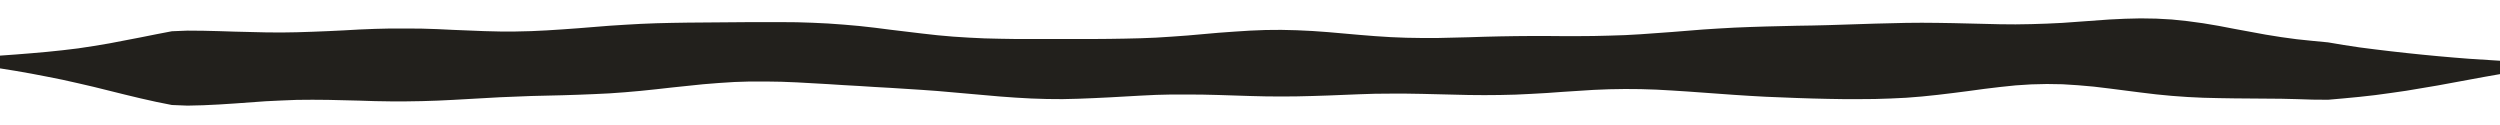
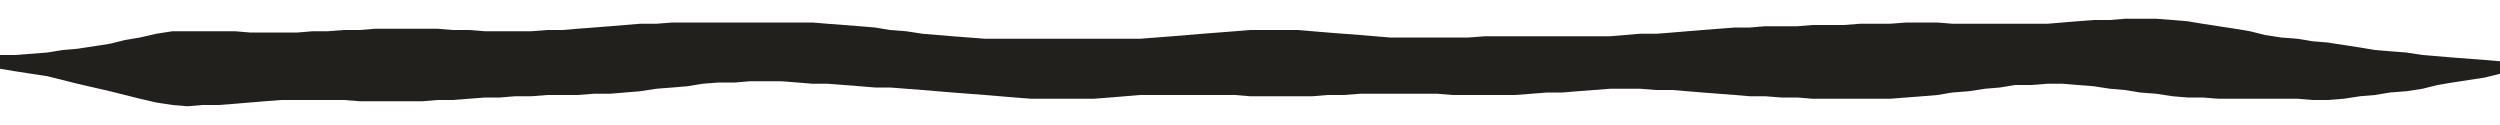
<svg xmlns="http://www.w3.org/2000/svg" width="200" height="10" viewBox="0 0 200 10" preserveAspectRatio="none">
-   <path fill="#22201C" d="M0.00 4.45 L1.25 4.36 L2.50 4.26 L3.75 4.15 L5.00 4.02 L6.25 3.87 L7.50 3.68 L8.75 3.47 L10.00 3.23 L11.25 2.99 L12.50 2.74 L13.75 2.50 L15.00 2.45 L16.25 2.46 L17.50 2.49 L18.75 2.53 L20.00 2.56 L21.25 2.59 L22.50 2.60 L23.75 2.58 L25.00 2.54 L26.25 2.49 L27.50 2.43 L28.75 2.36 L30.00 2.31 L31.25 2.28 L32.50 2.28 L33.75 2.29 L35.00 2.33 L36.25 2.39 L37.50 2.44 L38.75 2.49 L40.00 2.52 L41.25 2.52 L42.50 2.49 L43.75 2.43 L45.00 2.35 L46.25 2.26 L47.50 2.16 L48.75 2.06 L50.00 1.98 L51.25 1.91 L52.50 1.86 L53.75 1.83 L55.00 1.81 L56.25 1.80 L57.50 1.79 L58.75 1.78 L60.00 1.77 L61.25 1.77 L62.50 1.77 L63.75 1.78 L65.00 1.82 L66.25 1.88 L67.50 1.97 L68.75 2.08 L70.00 2.22 L71.25 2.38 L72.50 2.53 L73.75 2.68 L75.00 2.82 L76.25 2.93 L77.50 3.01 L78.75 3.07 L80.00 3.10 L81.25 3.12 L82.50 3.12 L83.75 3.12 L85.00 3.12 L86.25 3.12 L87.50 3.12 L88.75 3.11 L90.00 3.09 L91.25 3.06 L92.50 3.01 L93.75 2.93 L95.00 2.84 L96.25 2.73 L97.50 2.62 L98.75 2.53 L100.00 2.45 L101.25 2.40 L102.50 2.39 L103.75 2.42 L105.00 2.48 L106.25 2.57 L107.50 2.68 L108.75 2.79 L110.00 2.89 L111.25 2.97 L112.50 3.02 L113.75 3.04 L115.00 3.04 L116.25 3.01 L117.50 2.98 L118.75 2.94 L120.00 2.91 L121.25 2.89 L122.50 2.88 L123.75 2.88 L125.00 2.89 L126.25 2.89 L127.50 2.88 L128.75 2.85 L130.00 2.81 L131.25 2.74 L132.50 2.65 L133.75 2.56 L135.00 2.46 L136.25 2.36 L137.50 2.28 L138.75 2.21 L140.00 2.16 L141.25 2.12 L142.50 2.09 L143.75 2.06 L145.00 2.04 L146.25 2.01 L147.50 1.97 L148.75 1.93 L150.00 1.89 L151.25 1.86 L152.50 1.83 L153.75 1.82 L155.00 1.83 L156.25 1.85 L157.50 1.88 L158.75 1.91 L160.00 1.94 L161.25 1.95 L162.50 1.93 L163.75 1.89 L165.00 1.83 L166.25 1.74 L167.50 1.65 L168.75 1.56 L170.00 1.50 L171.25 1.47 L172.50 1.49 L173.75 1.56 L175.00 1.69 L176.25 1.86 L177.50 2.07 L178.75 2.31 L180.00 2.54 L181.25 2.77 L182.50 2.97 L183.75 3.14 L185.00 3.27 L186.25 3.39 L187.50 3.60 L188.75 3.79 L190.00 3.95 L191.25 4.10 L192.50 4.24 L193.75 4.37 L195.00 4.49 L196.25 4.60 L197.50 4.70 L198.75 4.78 L200.00 4.86 L200.00 5.93 L198.75 6.15 L197.50 6.38 L196.25 6.61 L195.00 6.84 L193.75 7.05 L192.50 7.26 L191.25 7.44 L190.00 7.61 L188.75 7.75 L187.50 7.87 L186.25 7.98 L185.00 7.97 L183.75 7.93 L182.50 7.90 L181.25 7.89 L180.00 7.88 L178.75 7.87 L177.50 7.85 L176.25 7.82 L175.00 7.76 L173.75 7.67 L172.50 7.55 L171.25 7.40 L170.00 7.24 L168.75 7.08 L167.50 6.93 L166.25 6.82 L165.00 6.74 L163.75 6.72 L162.50 6.75 L161.25 6.83 L160.00 6.96 L158.75 7.11 L157.50 7.28 L156.25 7.44 L155.00 7.59 L153.75 7.72 L152.50 7.82 L151.25 7.88 L150.00 7.92 L148.75 7.93 L147.50 7.93 L146.25 7.91 L145.00 7.88 L143.75 7.84 L142.50 7.79 L141.25 7.74 L140.00 7.67 L138.75 7.59 L137.50 7.50 L136.25 7.41 L135.00 7.32 L133.75 7.24 L132.50 7.17 L131.25 7.13 L130.00 7.12 L128.75 7.14 L127.50 7.19 L126.25 7.27 L125.00 7.35 L123.75 7.44 L122.50 7.51 L121.25 7.57 L120.00 7.60 L118.75 7.61 L117.50 7.60 L116.25 7.57 L115.00 7.54 L113.75 7.51 L112.50 7.49 L111.25 7.49 L110.00 7.50 L108.75 7.54 L107.50 7.59 L106.25 7.64 L105.00 7.68 L103.75 7.71 L102.50 7.72 L101.25 7.71 L100.00 7.68 L98.75 7.64 L97.50 7.60 L96.25 7.57 L95.00 7.56 L93.75 7.56 L92.50 7.59 L91.25 7.65 L90.00 7.72 L88.75 7.79 L87.50 7.85 L86.25 7.90 L85.00 7.93 L83.75 7.92 L82.50 7.88 L81.25 7.81 L80.00 7.72 L78.75 7.61 L77.50 7.50 L76.25 7.39 L75.00 7.28 L73.75 7.19 L72.50 7.11 L71.25 7.03 L70.00 6.96 L68.75 6.88 L67.50 6.81 L66.25 6.73 L65.00 6.66 L63.75 6.59 L62.50 6.54 L61.25 6.52 L60.00 6.52 L58.75 6.56 L57.50 6.64 L56.25 6.74 L55.00 6.87 L53.75 7.00 L52.50 7.14 L51.25 7.27 L50.00 7.38 L48.75 7.47 L47.50 7.53 L46.25 7.58 L45.00 7.62 L43.75 7.65 L42.50 7.68 L41.25 7.73 L40.00 7.78 L38.75 7.85 L37.50 7.92 L36.25 7.99 L35.00 8.05 L33.75 8.09 L32.50 8.11 L31.25 8.11 L30.00 8.09 L28.75 8.05 L27.50 8.02 L26.25 7.99 L25.00 7.98 L23.75 7.99 L22.50 8.04 L21.25 8.10 L20.00 8.19 L18.75 8.28 L17.50 8.36 L16.25 8.42 L15.00 8.45 L13.75 8.40 L12.50 8.15 L11.25 7.87 L10.00 7.57 L8.75 7.26 L7.50 6.95 L6.25 6.66 L5.00 6.38 L3.75 6.13 L2.50 5.89 L1.25 5.67 L0.00 5.47 Z" />
+   <path fill="#22201C" d="M0.0 4.4 L1.2 4.4 L2.5 4.3 L3.8 4.2 L5.0 4.0 L6.2 3.9 L7.5 3.7 L8.8 3.5 L10.0 3.2 L11.2 3.0 L12.5 2.7 L13.8 2.5 L15.0 2.5 L16.2 2.5 L17.5 2.5 L18.8 2.5 L20.0 2.6 L21.2 2.6 L22.5 2.6 L23.8 2.6 L25.0 2.5 L26.2 2.5 L27.5 2.4 L28.8 2.4 L30.0 2.3 L31.2 2.3 L32.5 2.3 L33.8 2.3 L35.0 2.3 L36.2 2.4 L37.5 2.4 L38.8 2.5 L40.0 2.5 L41.2 2.5 L42.5 2.5 L43.8 2.4 L45.0 2.4 L46.2 2.3 L47.5 2.2 L48.8 2.1 L50.0 2.0 L51.2 1.9 L52.5 1.9 L53.8 1.8 L55.0 1.8 L56.2 1.8 L57.5 1.8 L58.8 1.8 L60.0 1.8 L61.2 1.8 L62.5 1.8 L63.8 1.8 L65.0 1.8 L66.2 1.9 L67.5 2.0 L68.8 2.1 L70.0 2.2 L71.2 2.4 L72.5 2.5 L73.8 2.7 L75.0 2.8 L76.2 2.9 L77.5 3.0 L78.8 3.1 L80.0 3.1 L81.2 3.1 L82.5 3.1 L83.8 3.1 L85.0 3.1 L86.2 3.1 L87.5 3.1 L88.8 3.1 L90.0 3.1 L91.2 3.1 L92.5 3.0 L93.8 2.9 L95.0 2.8 L96.2 2.7 L97.5 2.6 L98.8 2.5 L100.0 2.4 L101.2 2.4 L102.5 2.4 L103.8 2.4 L105.0 2.5 L106.2 2.6 L107.5 2.7 L108.8 2.8 L110.0 2.9 L111.2 3.0 L112.5 3.0 L113.8 3.0 L115.0 3.0 L116.2 3.0 L117.5 3.0 L118.8 2.9 L120.0 2.9 L121.2 2.9 L122.5 2.9 L123.8 2.9 L125.0 2.9 L126.2 2.9 L127.5 2.9 L128.8 2.9 L130.0 2.8 L131.2 2.7 L132.5 2.7 L133.8 2.6 L135.0 2.5 L136.2 2.4 L137.5 2.3 L138.8 2.2 L140.0 2.2 L141.2 2.1 L142.5 2.1 L143.8 2.1 L145.0 2.0 L146.2 2.0 L147.5 2.0 L148.8 1.9 L150.0 1.9 L151.2 1.9 L152.5 1.8 L153.8 1.8 L155.0 1.8 L156.2 1.9 L157.5 1.9 L158.8 1.9 L160.0 1.9 L161.2 1.9 L162.5 1.9 L163.8 1.9 L165.0 1.8 L166.2 1.7 L167.5 1.6 L168.8 1.6 L170.0 1.5 L171.2 1.5 L172.5 1.5 L173.8 1.6 L175.0 1.7 L176.2 1.9 L177.5 2.1 L178.8 2.3 L180.0 2.5 L181.2 2.8 L182.5 3.0 L183.8 3.1 L185.0 3.3 L186.2 3.4 L187.5 3.6 L188.8 3.8 L190.0 4.0 L191.2 4.1 L192.5 4.2 L193.8 4.4 L195.0 4.5 L196.2 4.6 L197.5 4.7 L198.8 4.8 L200.0 4.9 L200.0 5.9 L198.8 6.2 L197.5 6.4 L196.2 6.6 L195.0 6.8 L193.8 7.1 L192.5 7.3 L191.2 7.4 L190.0 7.6 L188.8 7.7 L187.5 7.9 L186.2 8.0 L185.0 8.0 L183.8 7.9 L182.5 7.9 L181.2 7.9 L180.0 7.9 L178.8 7.9 L177.5 7.9 L176.2 7.8 L175.0 7.8 L173.8 7.7 L172.5 7.5 L171.2 7.4 L170.0 7.2 L168.8 7.1 L167.5 6.9 L166.2 6.8 L165.0 6.7 L163.8 6.7 L162.5 6.8 L161.2 6.8 L160.0 7.0 L158.8 7.1 L157.5 7.3 L156.2 7.4 L155.0 7.6 L153.8 7.7 L152.5 7.8 L151.2 7.9 L150.0 7.9 L148.8 7.9 L147.5 7.9 L146.2 7.9 L145.0 7.9 L143.8 7.8 L142.5 7.8 L141.2 7.7 L140.0 7.7 L138.8 7.6 L137.5 7.5 L136.2 7.4 L135.0 7.3 L133.8 7.2 L132.5 7.2 L131.2 7.1 L130.0 7.1 L128.8 7.1 L127.5 7.2 L126.2 7.3 L125.0 7.4 L123.8 7.4 L122.5 7.5 L121.2 7.6 L120.0 7.6 L118.8 7.6 L117.5 7.6 L116.2 7.6 L115.0 7.5 L113.8 7.5 L112.5 7.5 L111.2 7.5 L110.0 7.5 L108.8 7.5 L107.5 7.6 L106.2 7.6 L105.0 7.7 L103.8 7.7 L102.5 7.7 L101.2 7.7 L100.0 7.7 L98.8 7.6 L97.5 7.6 L96.2 7.6 L95.0 7.6 L93.8 7.6 L92.5 7.6 L91.2 7.6 L90.0 7.7 L88.8 7.8 L87.5 7.9 L86.2 7.9 L85.0 7.9 L83.8 7.9 L82.5 7.9 L81.2 7.8 L80.0 7.7 L78.8 7.6 L77.5 7.5 L76.2 7.4 L75.0 7.3 L73.8 7.2 L72.5 7.1 L71.2 7.0 L70.0 7.0 L68.8 6.9 L67.5 6.8 L66.2 6.7 L65.0 6.7 L63.8 6.6 L62.5 6.5 L61.2 6.5 L60.0 6.5 L58.8 6.6 L57.5 6.6 L56.2 6.7 L55.0 6.9 L53.8 7.0 L52.5 7.1 L51.2 7.3 L50.0 7.4 L48.8 7.5 L47.5 7.5 L46.2 7.6 L45.0 7.6 L43.8 7.6 L42.5 7.7 L41.2 7.7 L40.0 7.8 L38.8 7.8 L37.5 7.9 L36.2 8.0 L35.0 8.0 L33.8 8.1 L32.5 8.1 L31.2 8.1 L30.0 8.1 L28.8 8.1 L27.5 8.0 L26.2 8.0 L25.0 8.0 L23.8 8.0 L22.5 8.0 L21.2 8.1 L20.0 8.2 L18.8 8.3 L17.5 8.4 L16.2 8.4 L15.0 8.5 L13.8 8.4 L12.5 8.2 L11.2 7.9 L10.0 7.6 L8.8 7.3 L7.5 7.0 L6.2 6.7 L5.0 6.4 L3.8 6.1 L2.5 5.9 L1.2 5.7 L0.0 5.5 Z" />
</svg>
